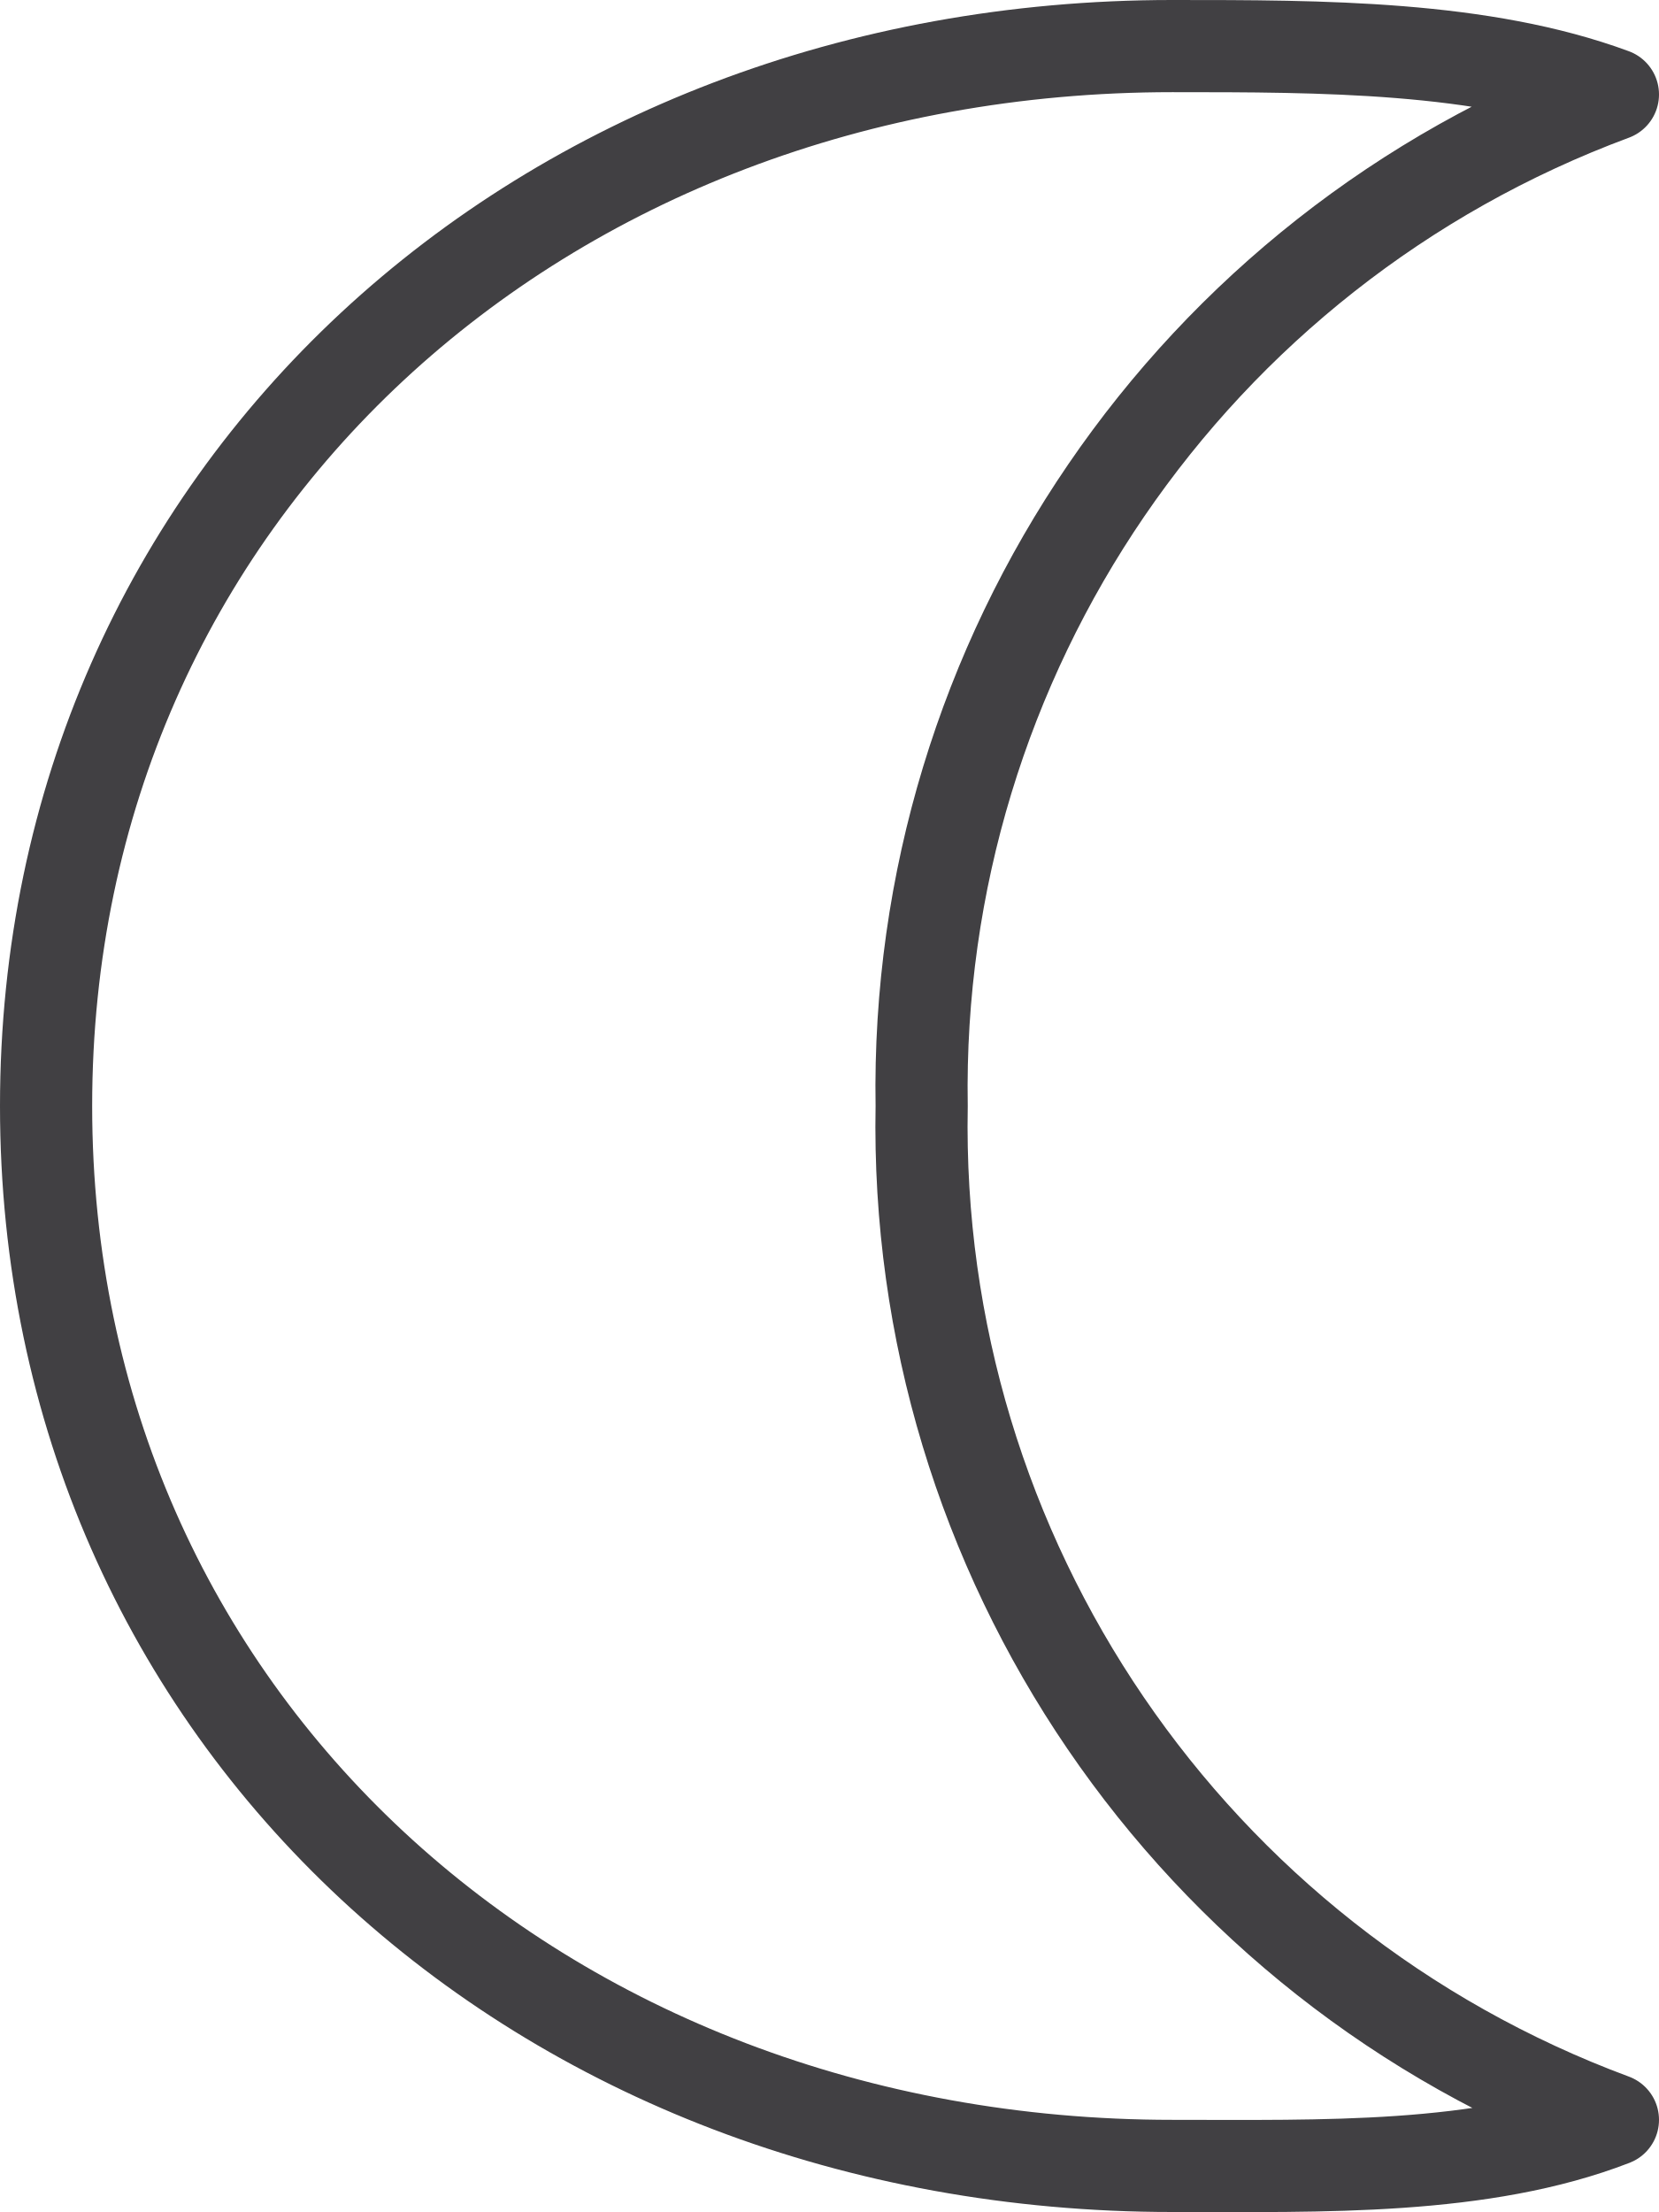
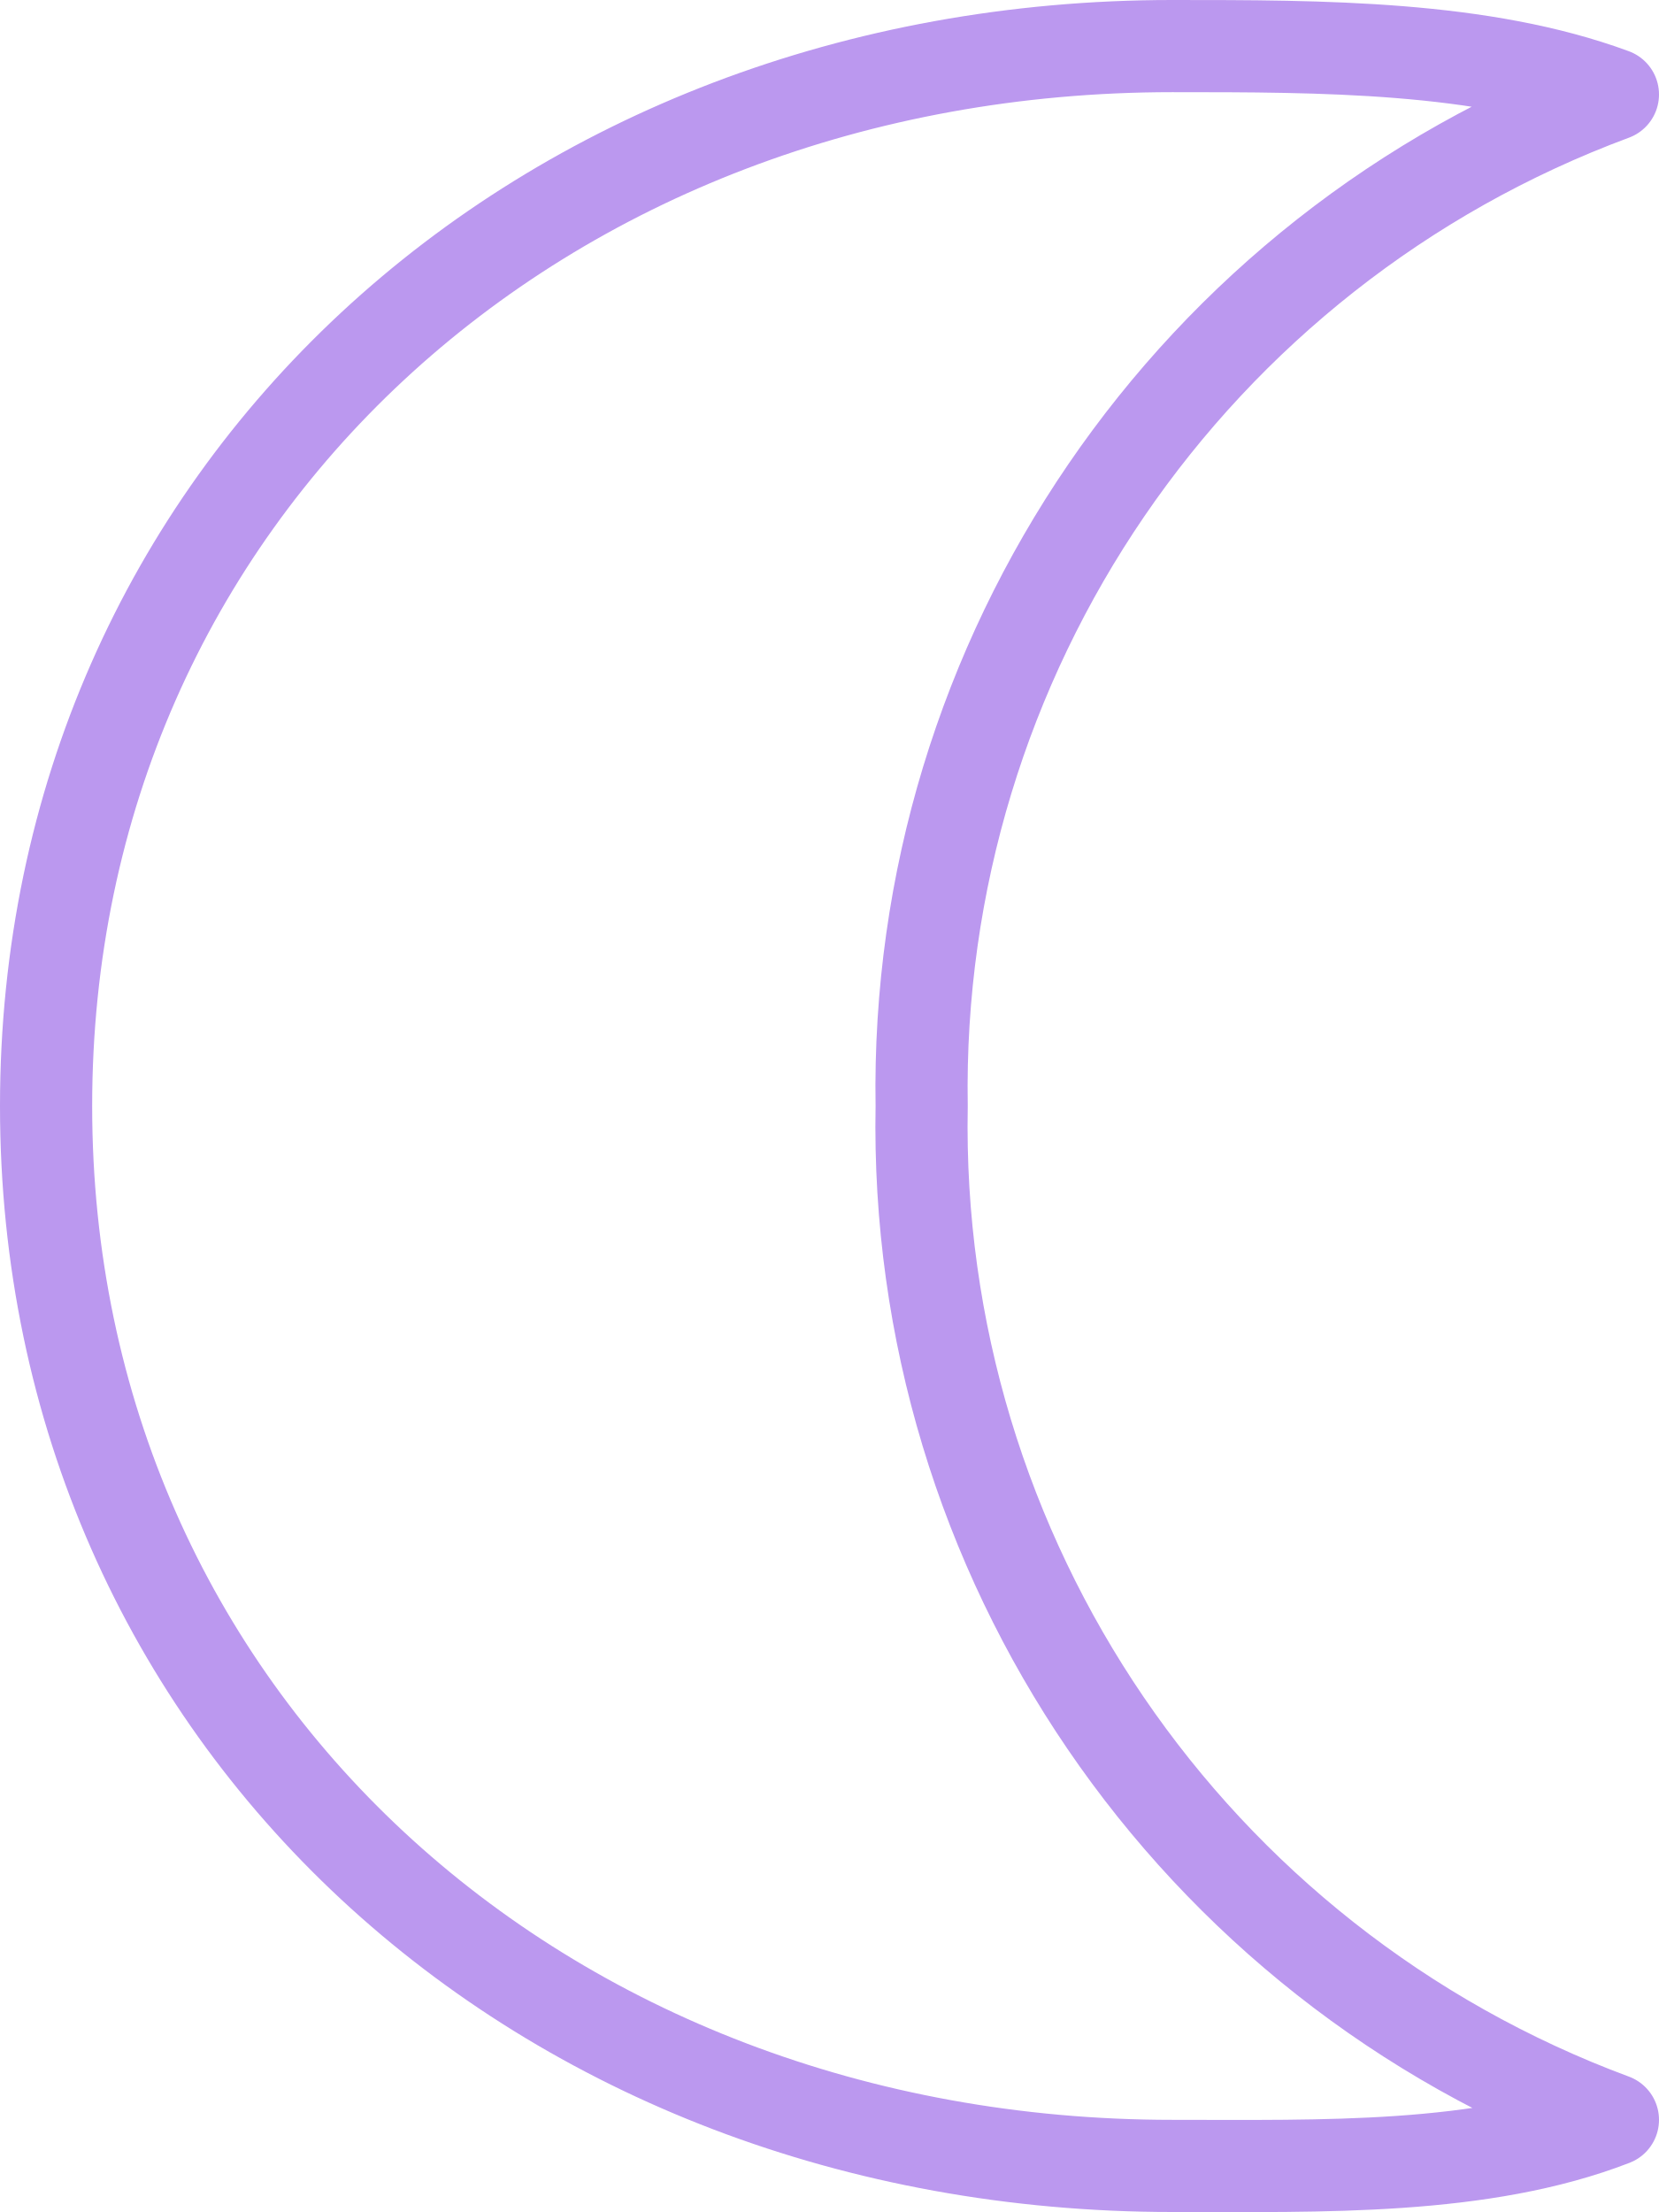
<svg xmlns="http://www.w3.org/2000/svg" viewBox="0 0 36 48">
  <g id="Layer_2" data-name="Layer 2">
    <g id="ICONS">
-       <path d="M35,2.05A23,23,0,0,0,20,24,23,23,0,0,0,35,46c-2.84,1.1-6.32,1-9.56,1C11.73,47,1,37.28,1,24S11.73,1,25.44,1C28.68,1,32.16,1,35,2.05Z" fill="none" stroke="#414043" stroke-linecap="round" stroke-linejoin="round" stroke-width="2" />
+       <path d="M35,2.05A23,23,0,0,0,20,24,23,23,0,0,0,35,46c-2.84,1.1-6.32,1-9.56,1C11.73,47,1,37.28,1,24S11.73,1,25.44,1C28.68,1,32.16,1,35,2.05Z" fill="none" stroke="#bb98ef" stroke-linecap="round" stroke-linejoin="round" stroke-width="2" />
    </g>
  </g>
</svg>
